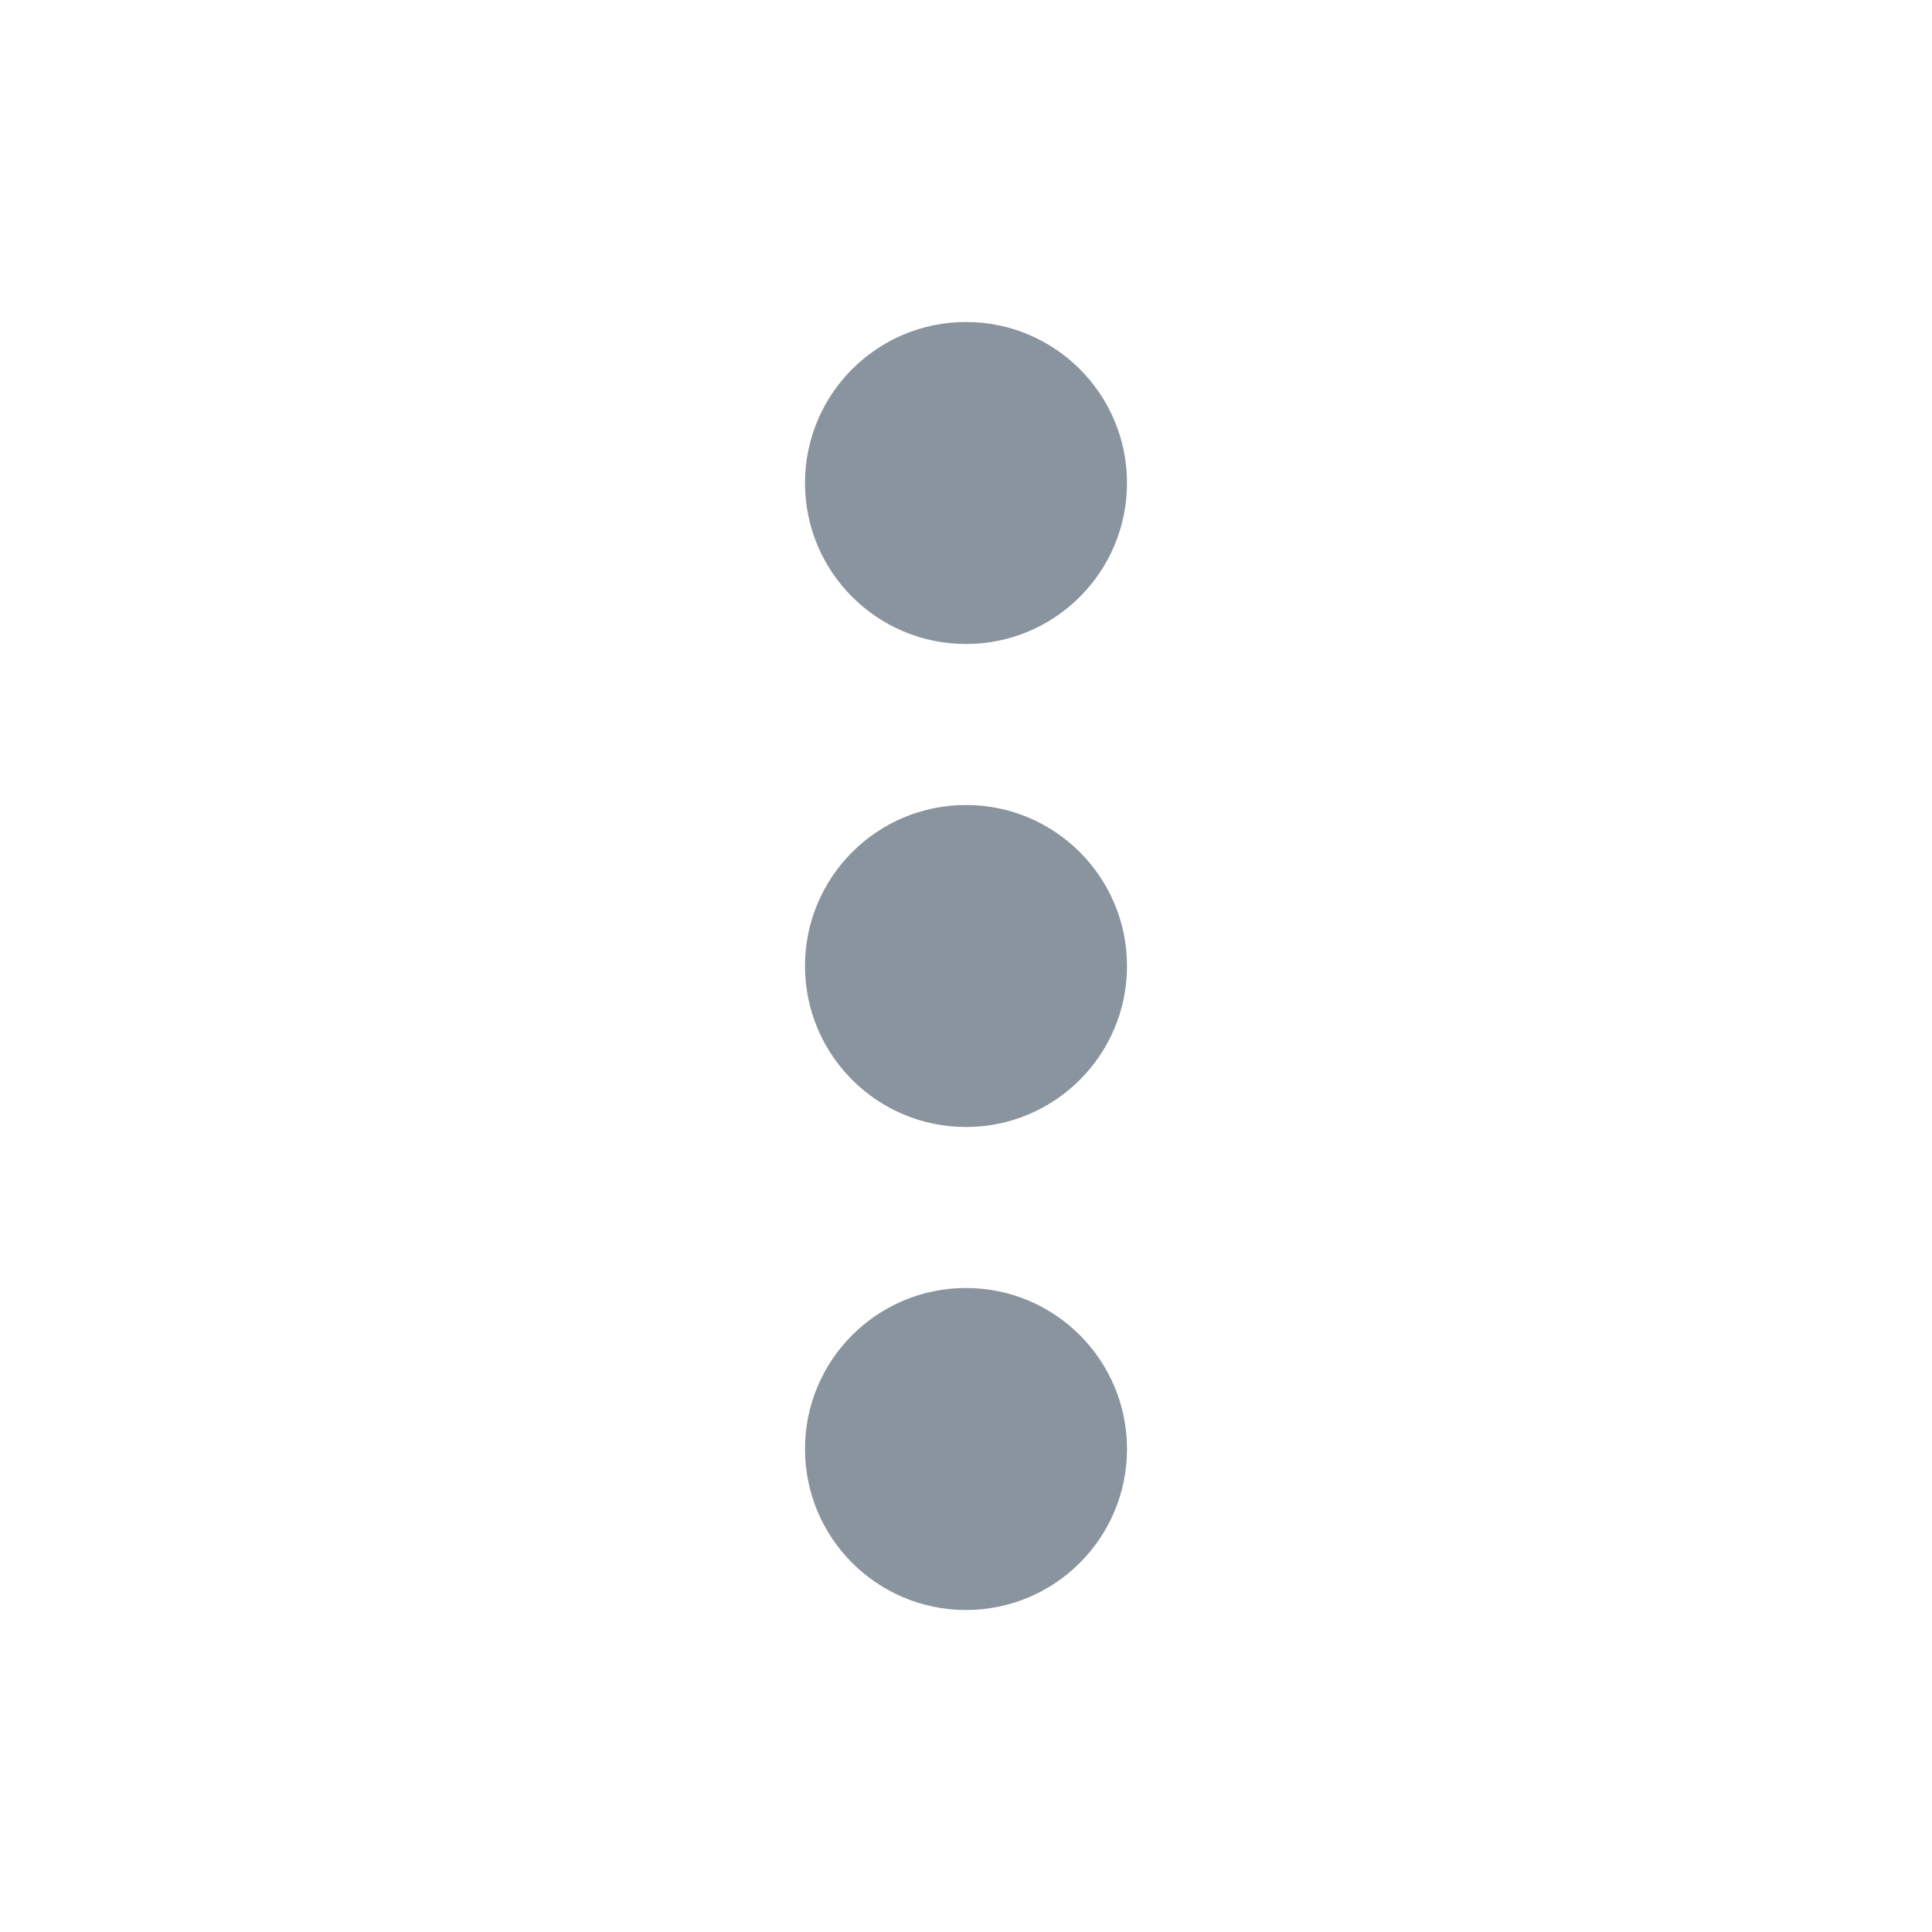
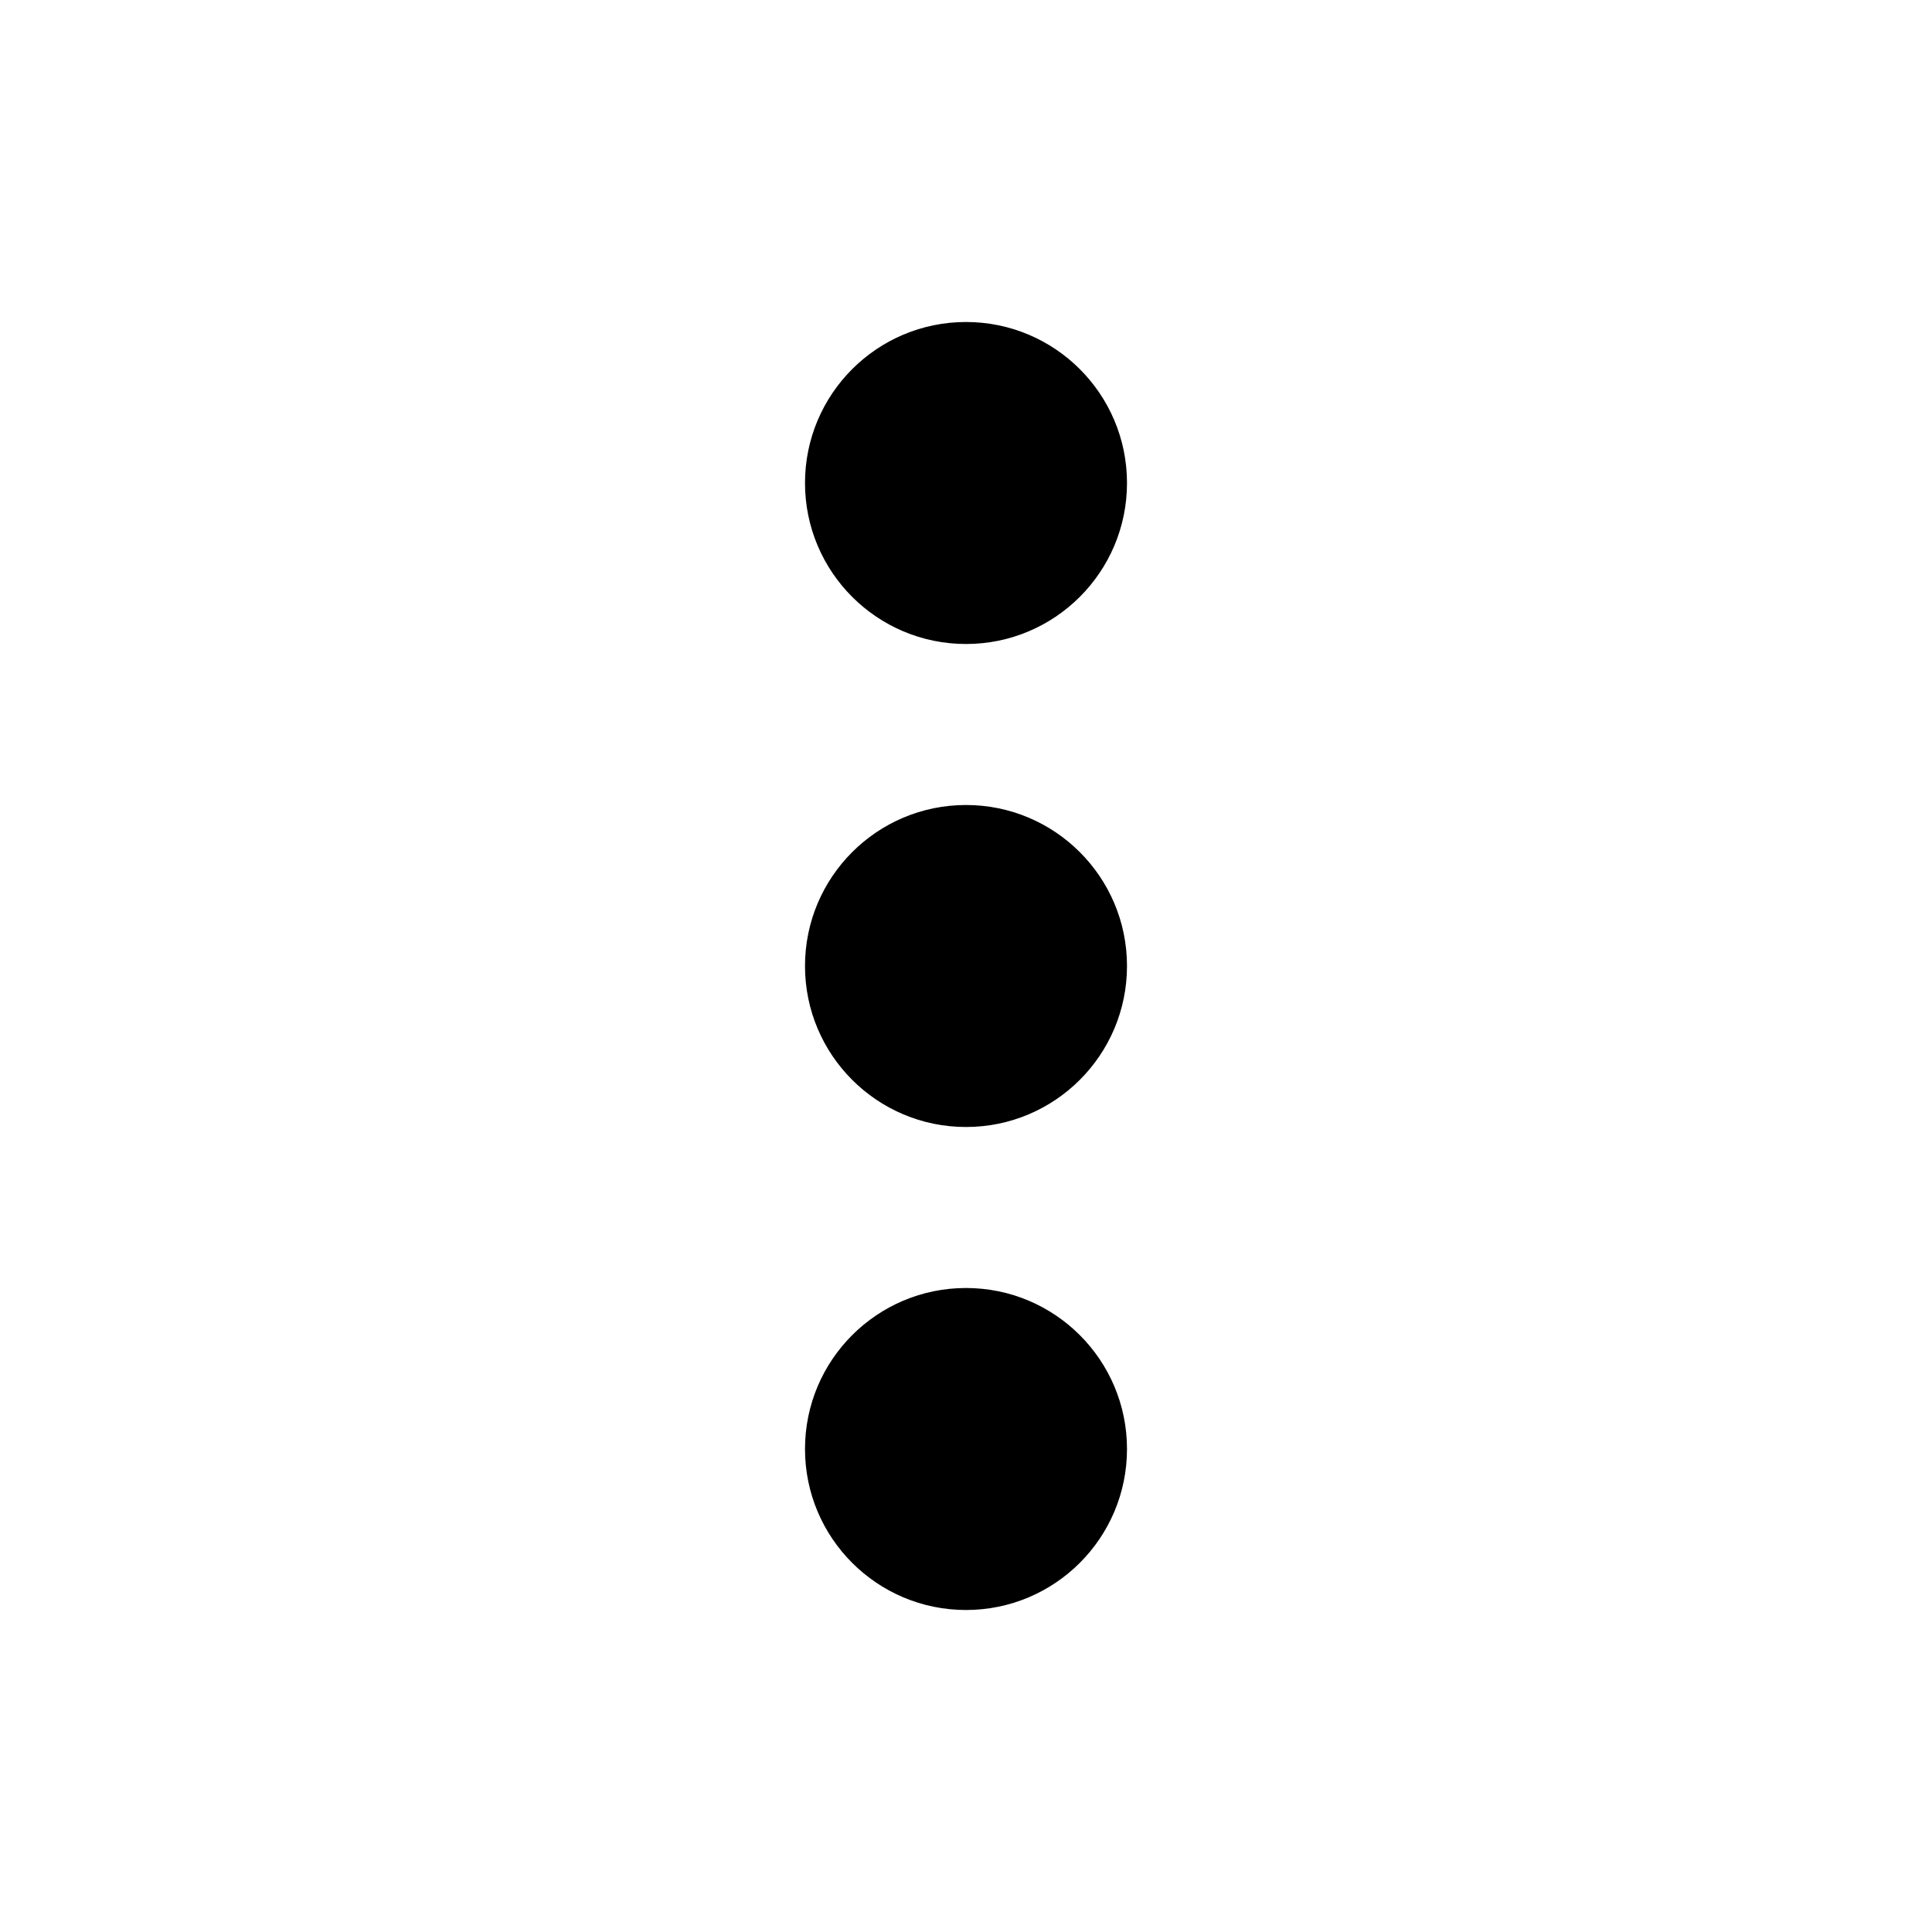
- <svg xmlns="http://www.w3.org/2000/svg" width="24" height="24" viewBox="0 0 24 24" fill="none">
-   <circle cx="12" cy="6" r="2" fill="#8A949E" />
-   <circle cx="12" cy="12" r="2" fill="#8A949E" />
-   <circle cx="12" cy="18" r="2" fill="#8A949E" />
+ <svg xmlns="http://www.w3.org/2000/svg" viewBox="0 0 24 24">
+   <circle cx="12" cy="6" r="2" fill="currentColor" />
+   <circle cx="12" cy="12" r="2" fill="currentColor" />
+   <circle cx="12" cy="18" r="2" fill="currentColor" />
</svg>
